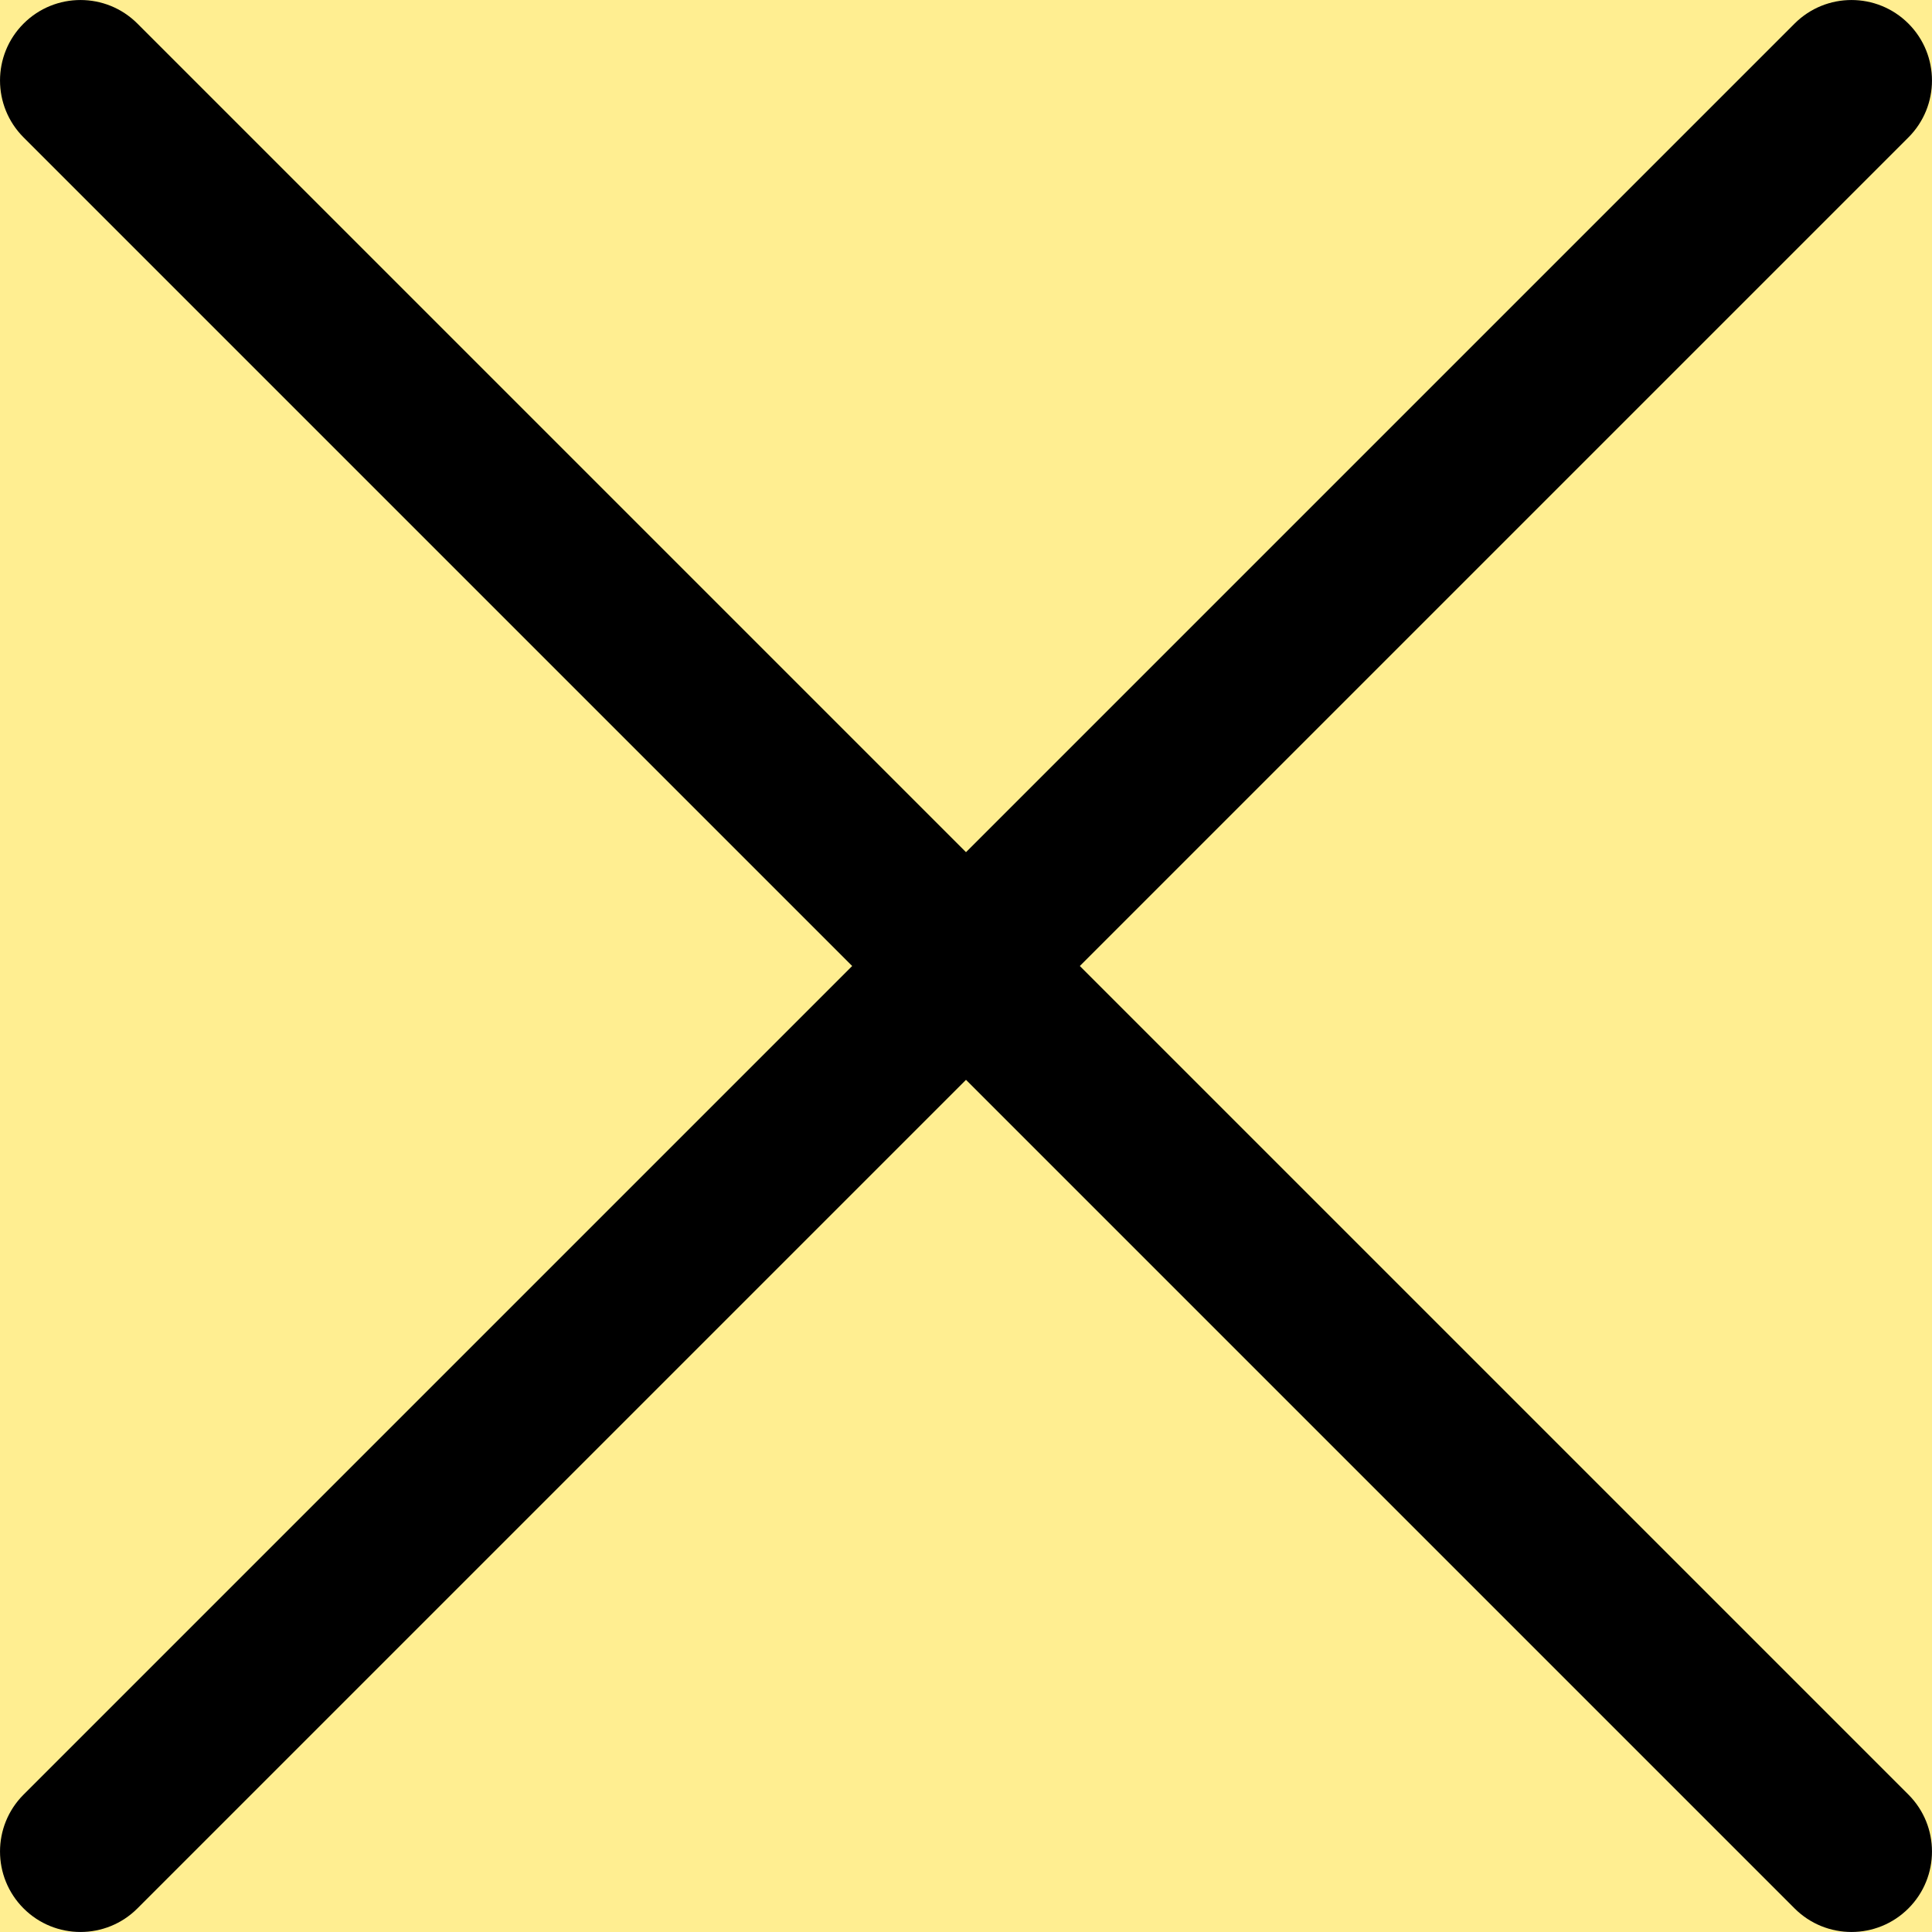
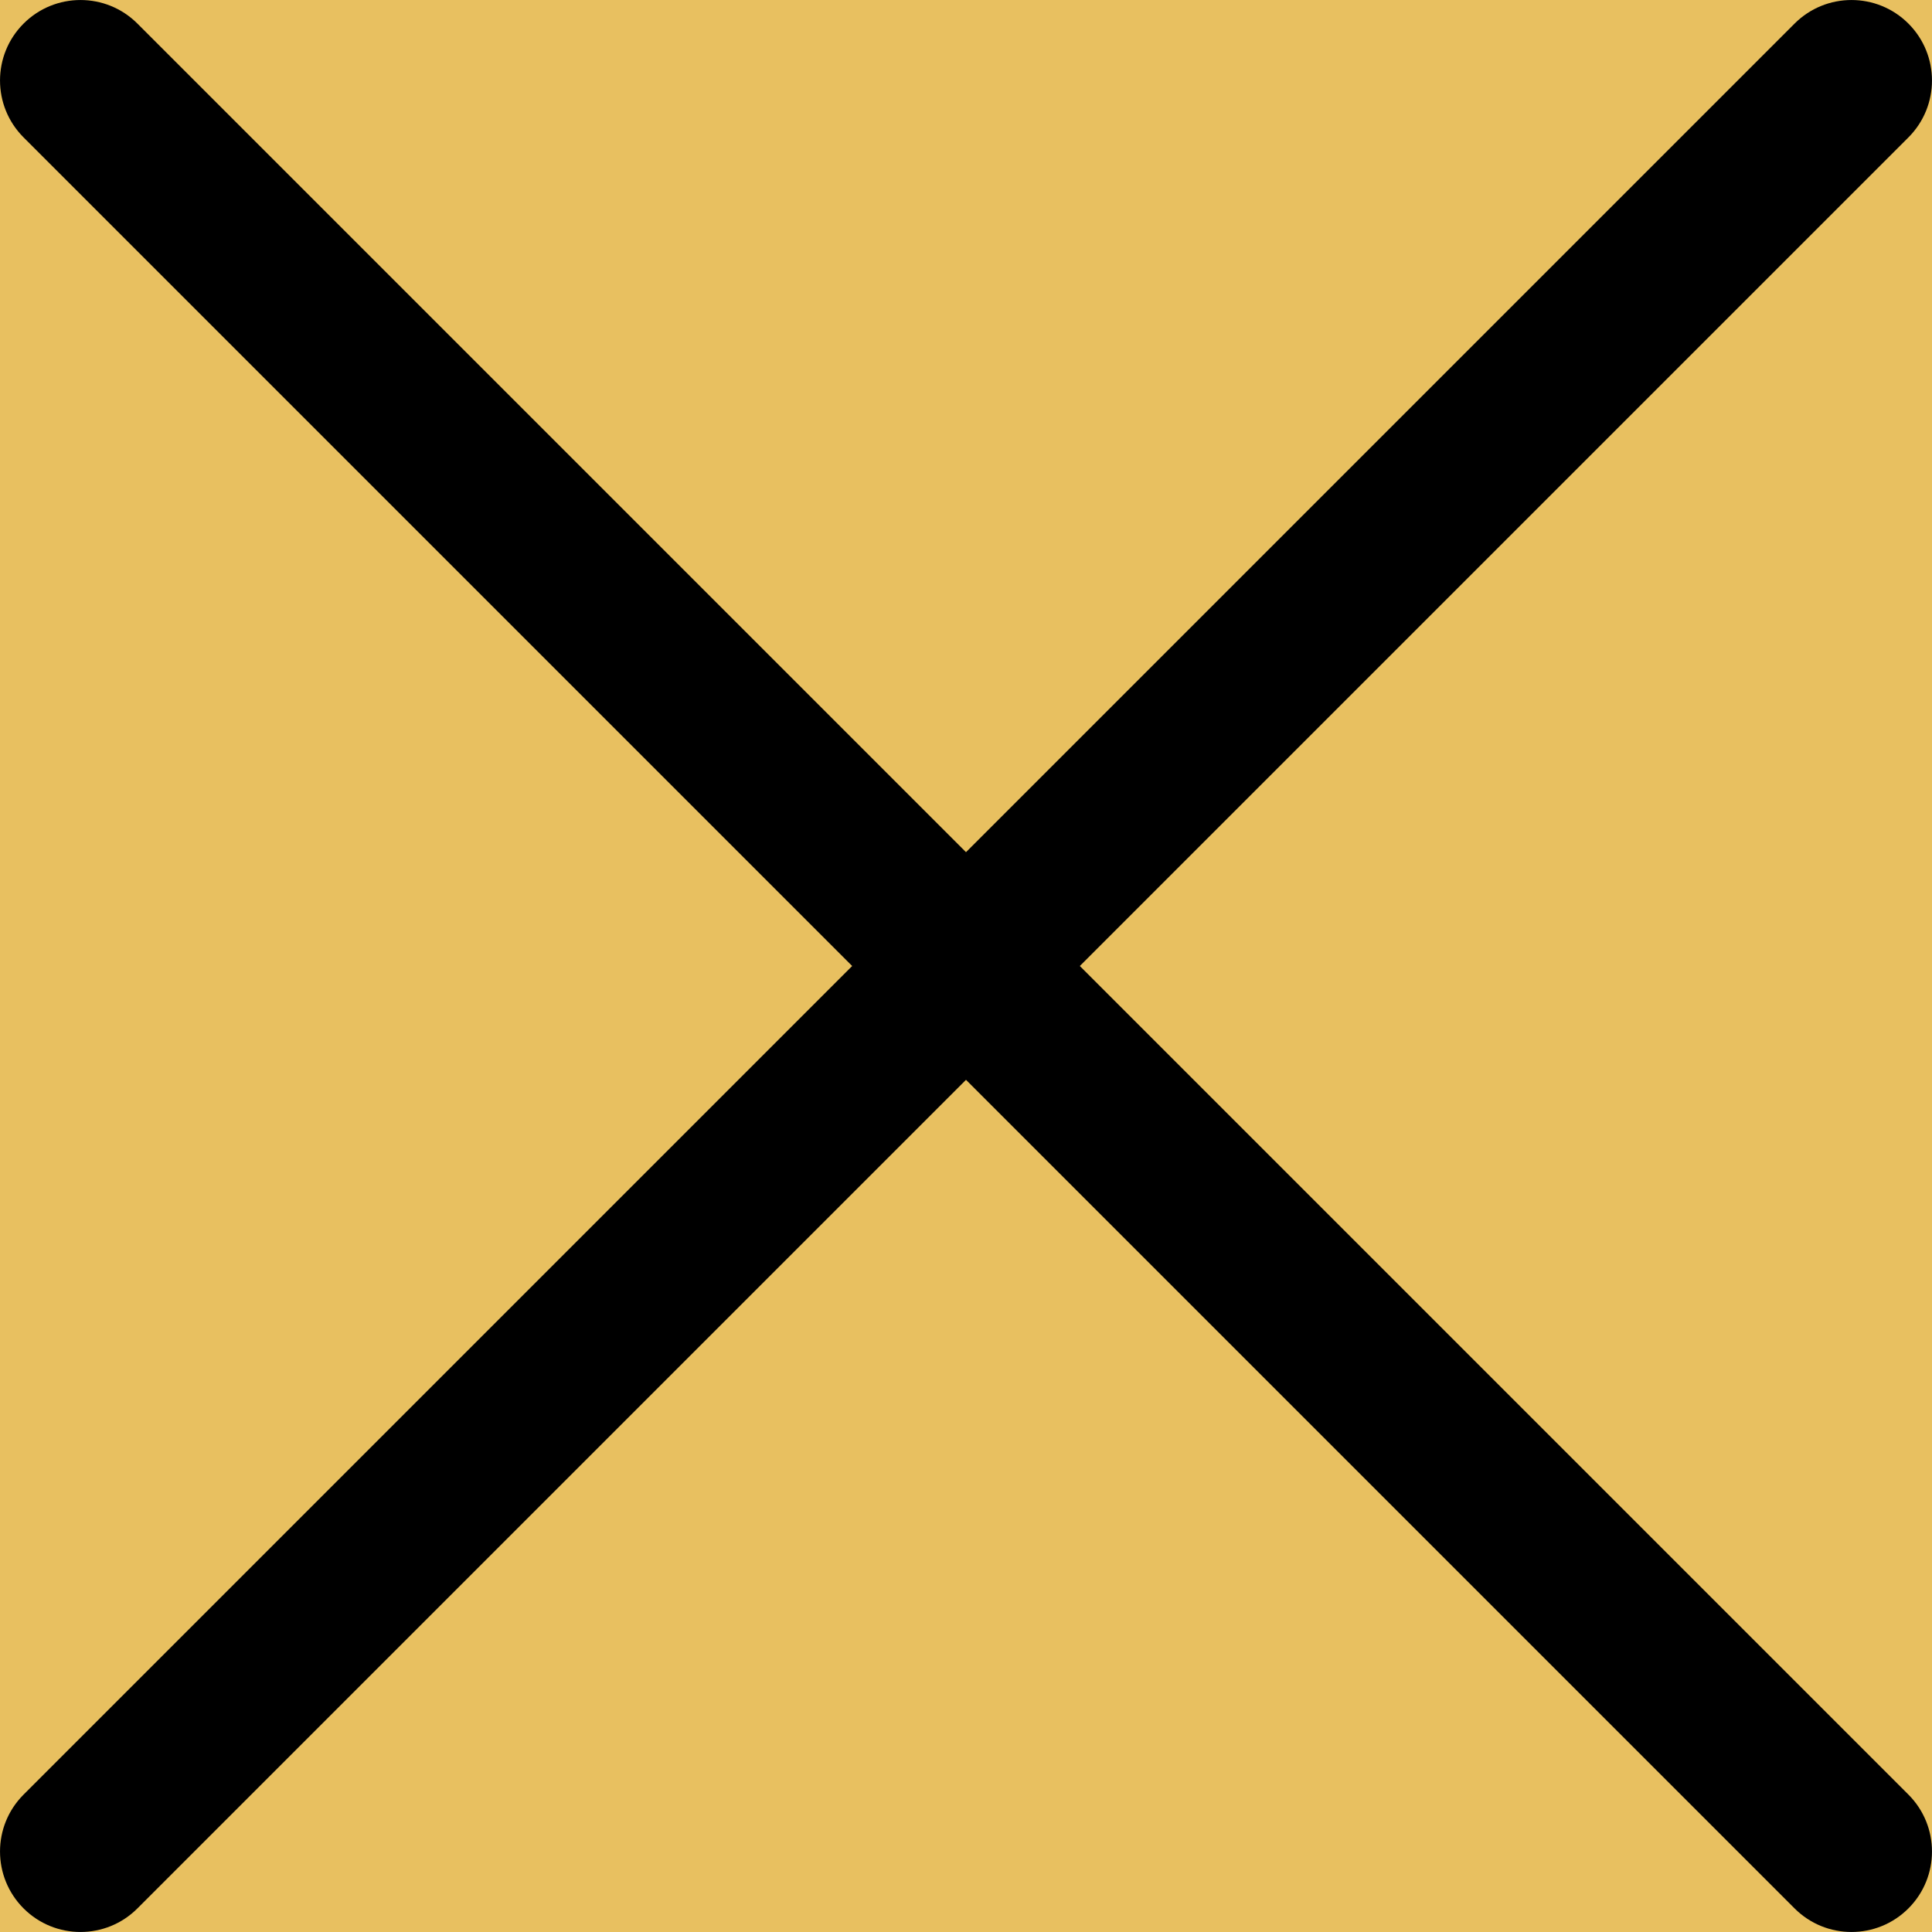
<svg xmlns="http://www.w3.org/2000/svg" id="Outline" viewBox="0 0 24 24" width="512" height="512">
-   <rect x="0" y="0" width="24" height="24" fill="#FFEE91" />
+   <rect x="0" y="0" width="24" height="24" fill="#E8C060" />
  <path d="M23.707.293h0a1,1,0,0,0-1.414,0L12,10.586,1.707.293a1,1,0,0,0-1.414,0h0a1,1,0,0,0,0,1.414L10.586,12,.293,22.293a1,1,0,0,0,0,1.414h0a1,1,0,0,0,1.414,0L12,13.414,22.293,23.707a1,1,0,0,0,1.414,0h0a1,1,0,0,0,0-1.414L13.414,12,23.707,1.707A1,1,0,0,0,23.707.293Z" fill="#000000" />
</svg>
